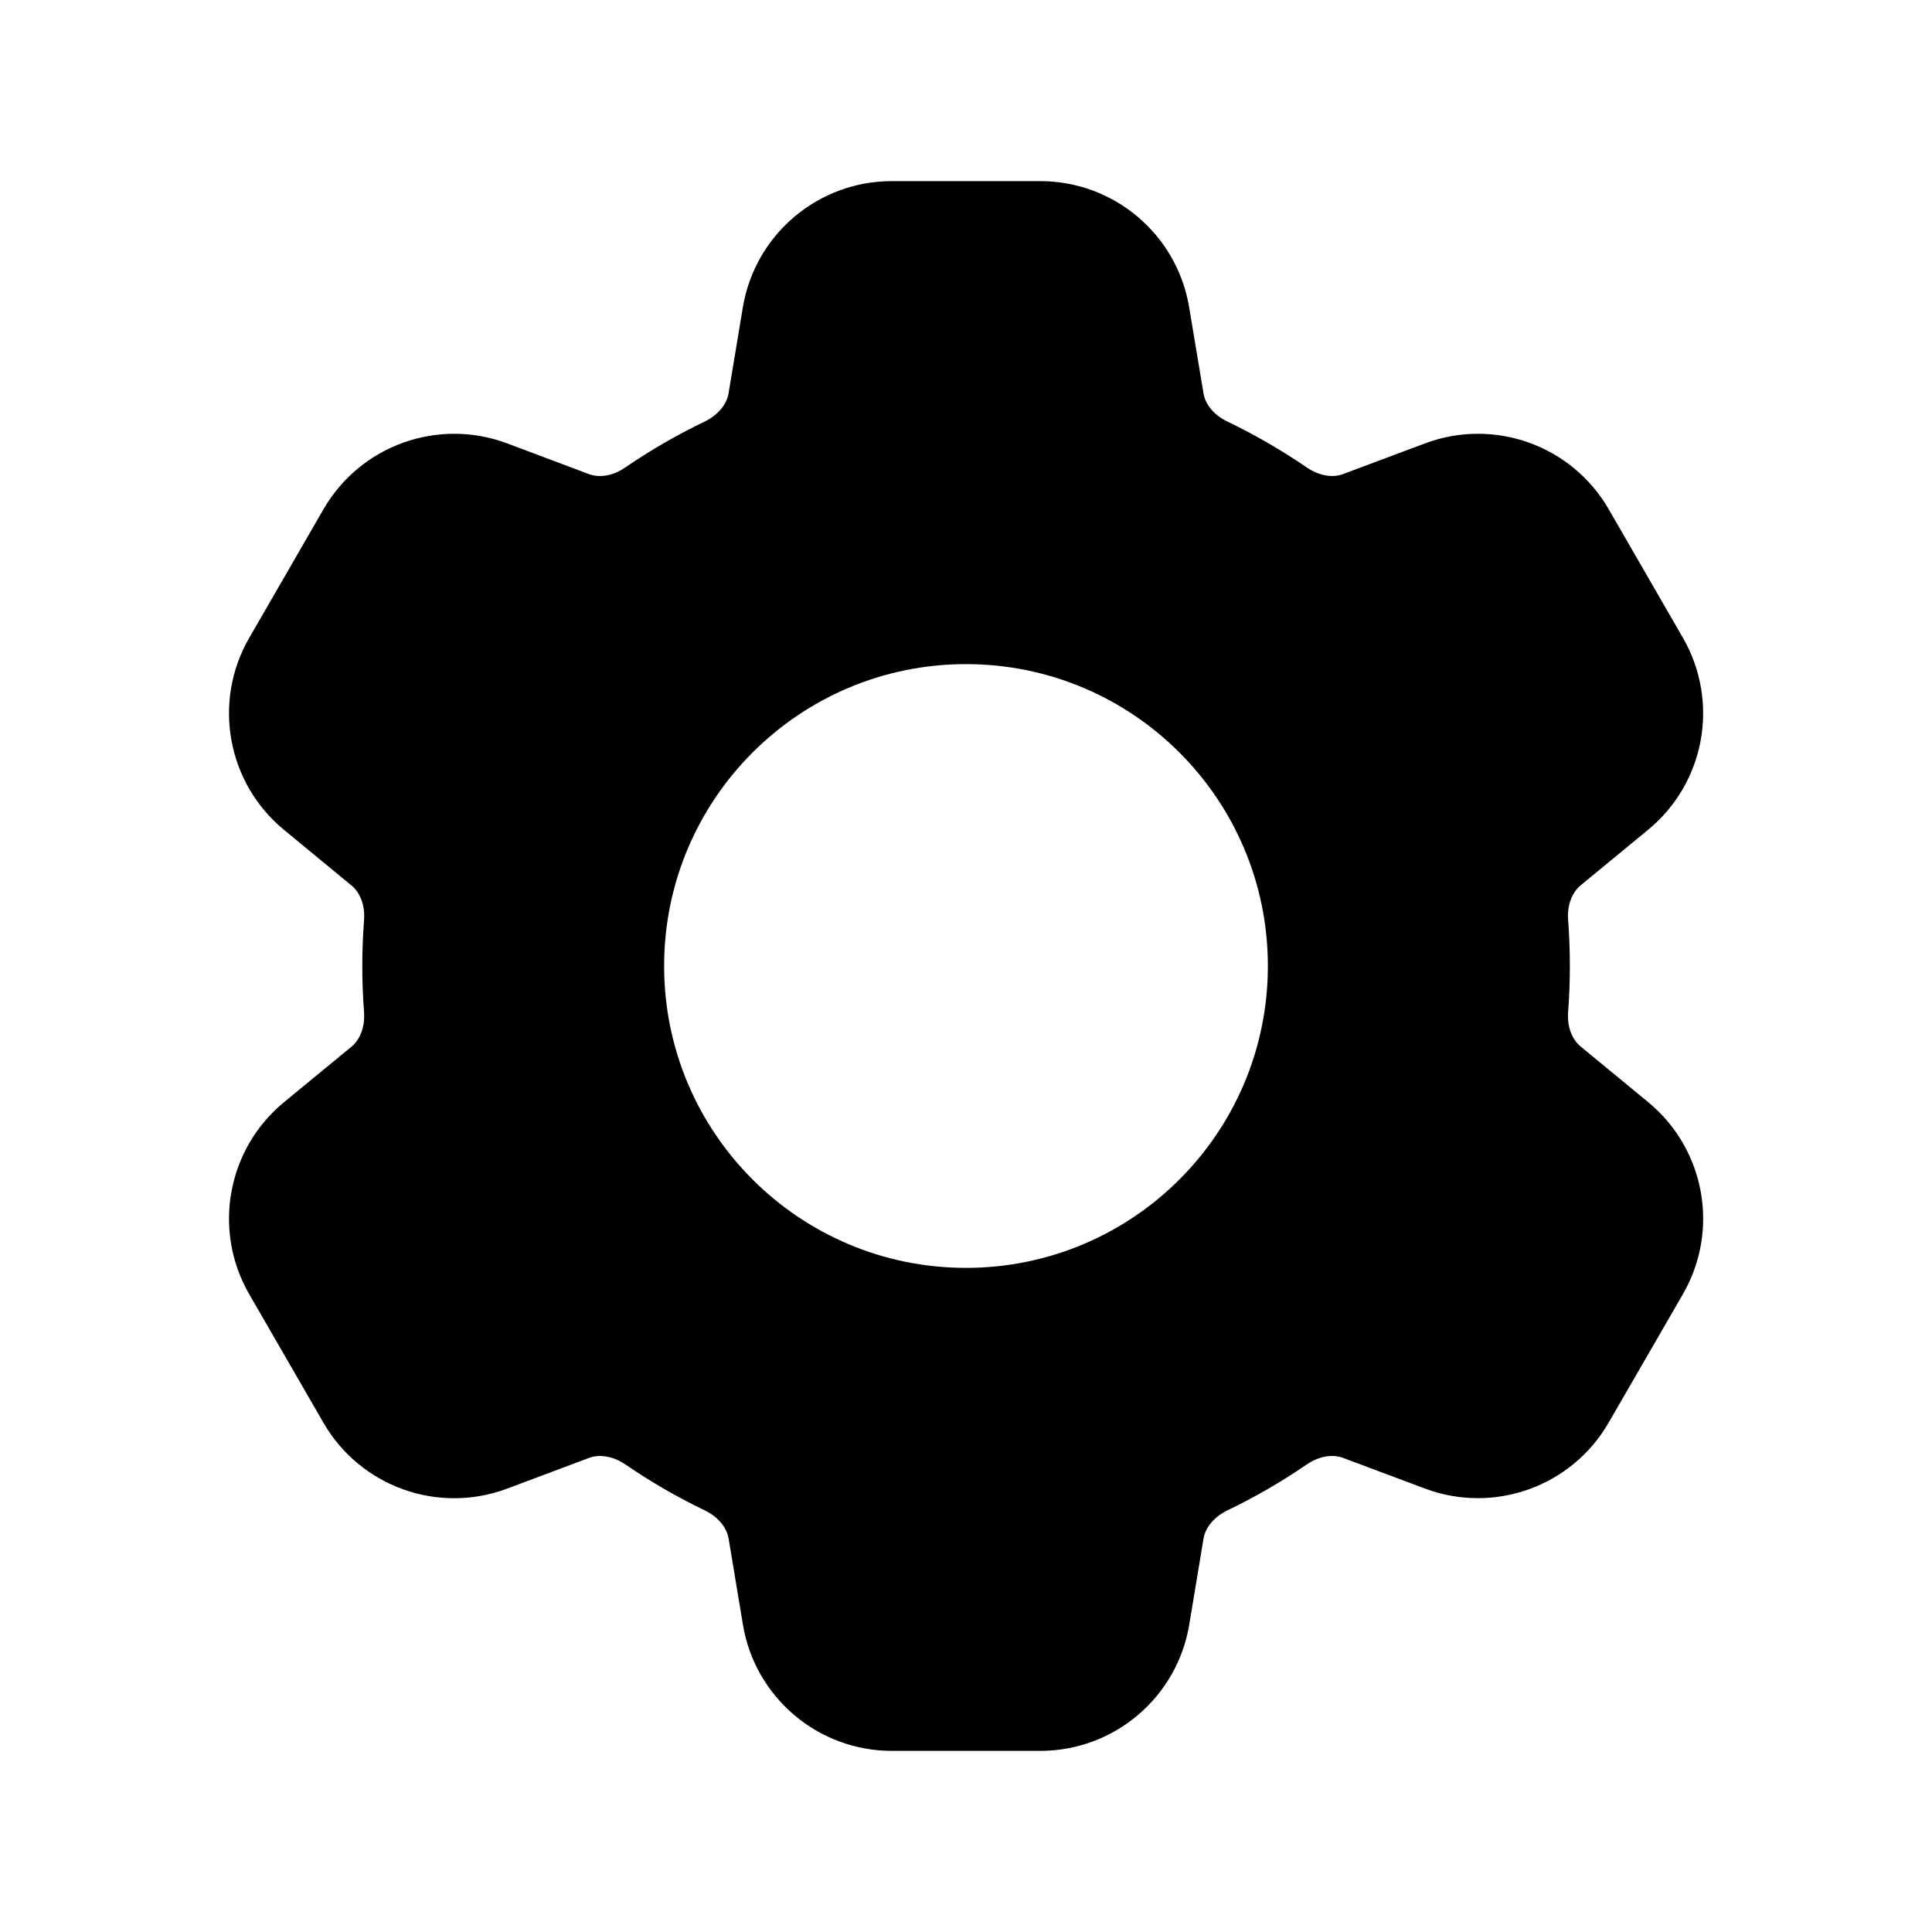
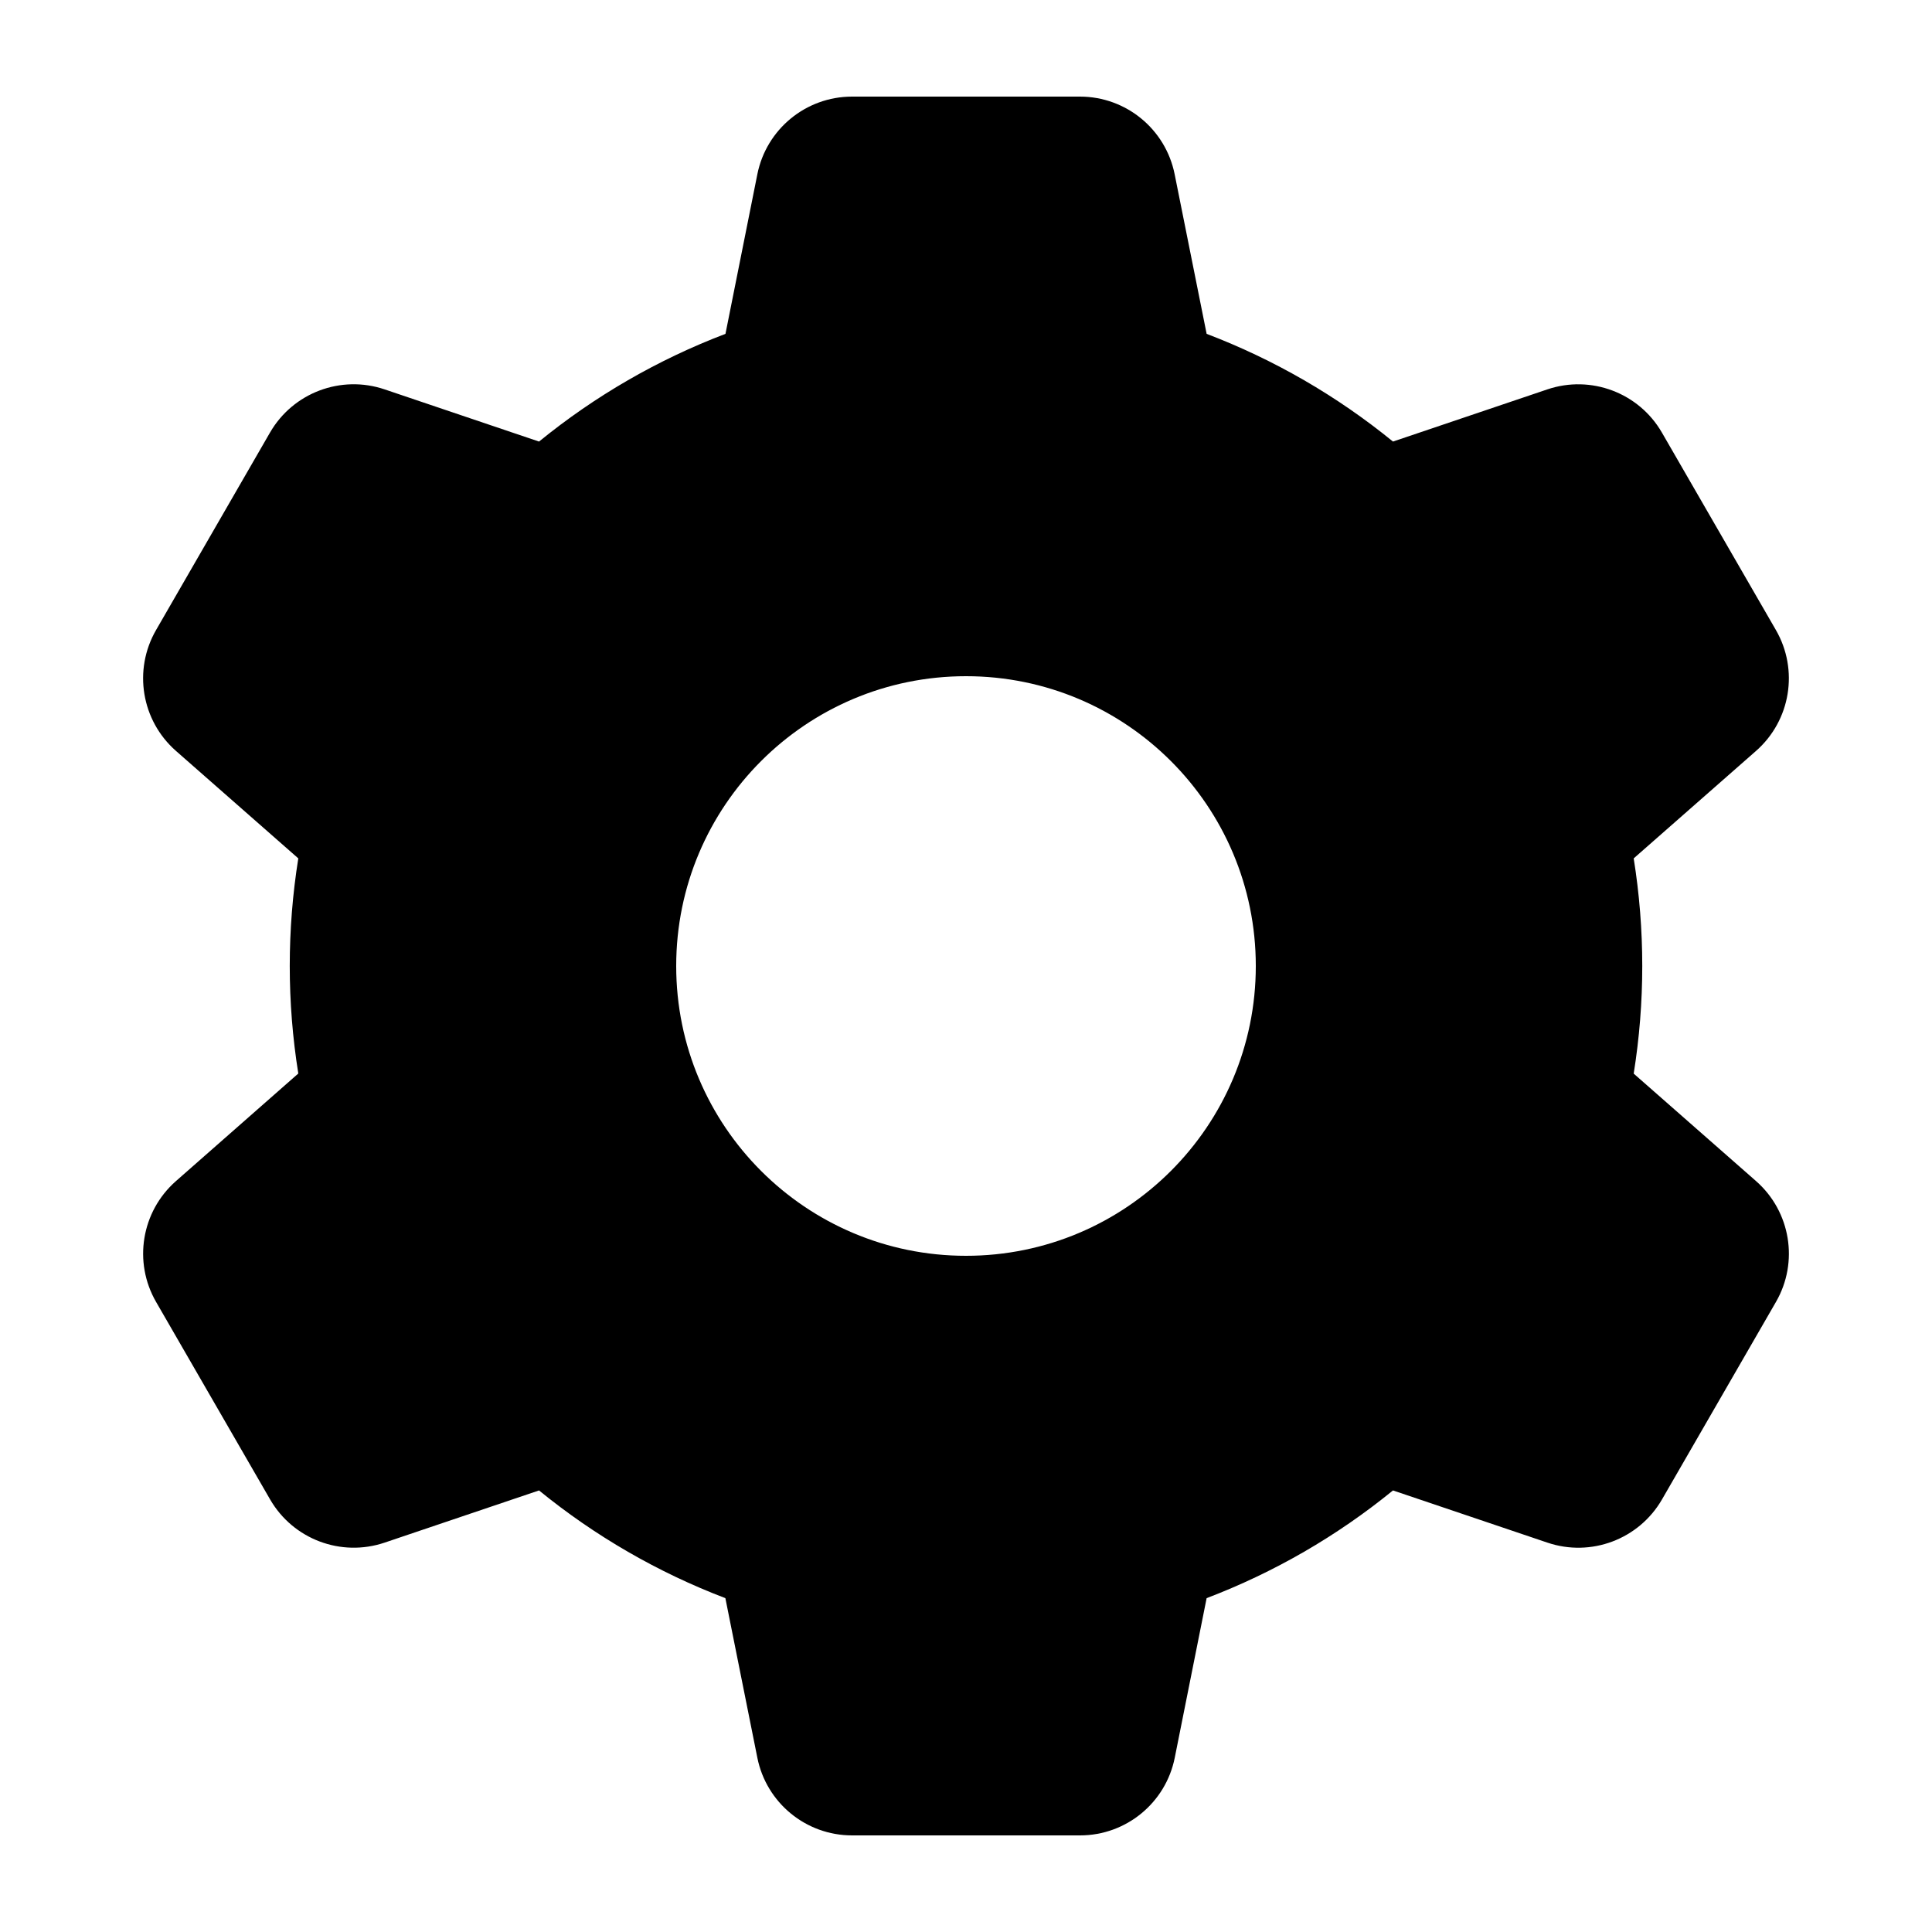
- <svg xmlns="http://www.w3.org/2000/svg" viewBox="0 0 24 24" fill="currentColor" aria-hidden="true" data-slot="icon">
-   <path fill-rule="evenodd" d="M11.078 2.25c-.917 0-1.699.663-1.85 1.567L9.05 4.889c-.02.12-.115.26-.297.348a7.493 7.493 0 0 0-.986.57c-.166.115-.334.126-.45.083L6.3 5.508a1.875 1.875 0 0 0-2.282.819l-.922 1.597a1.875 1.875 0 0 0 .432 2.385l.84.692c.095.078.17.229.154.43a7.598 7.598 0 0 0 0 1.139c.015.2-.059.352-.153.43l-.841.692a1.875 1.875 0 0 0-.432 2.385l.922 1.597a1.875 1.875 0 0 0 2.282.818l1.019-.382c.115-.043.283-.031.45.082.312.214.641.405.985.57.182.088.277.228.297.35l.178 1.071c.151.904.933 1.567 1.85 1.567h1.844c.916 0 1.699-.663 1.85-1.567l.178-1.072c.02-.12.114-.26.297-.349.344-.165.673-.356.985-.57.167-.114.335-.125.45-.082l1.02.382a1.875 1.875 0 0 0 2.28-.819l.923-1.597a1.875 1.875 0 0 0-.432-2.385l-.84-.692c-.095-.078-.17-.229-.154-.43a7.614 7.614 0 0 0 0-1.139c-.016-.2.059-.352.153-.43l.84-.692c.708-.582.891-1.59.433-2.385l-.922-1.597a1.875 1.875 0 0 0-2.282-.818l-1.02.382c-.114.043-.282.031-.449-.083a7.49 7.49 0 0 0-.985-.57c-.183-.087-.277-.227-.297-.348l-.179-1.072a1.875 1.875 0 0 0-1.85-1.567h-1.843ZM12 15.75a3.75 3.75 0 1 0 0-7.5 3.75 3.75 0 0 0 0 7.5Z" clip-rule="evenodd" />
+ <svg xmlns="http://www.w3.org/2000/svg" viewBox="0 0 20 20" fill="currentColor" aria-hidden="true" data-slot="icon">
+   <path fill-rule="evenodd" d="M7.84 1.804A1 1 0 0 1 8.82 1h2.36a1 1 0 0 1 .98.804l.331 1.652a6.993 6.993 0 0 1 1.929 1.115l1.598-.54a1 1 0 0 1 1.186.447l1.18 2.044a1 1 0 0 1-.205 1.251l-1.267 1.113a7.047 7.047 0 0 1 0 2.228l1.267 1.113a1 1 0 0 1 .206 1.25l-1.18 2.045a1 1 0 0 1-1.187.447l-1.598-.54a6.993 6.993 0 0 1-1.929 1.115l-.33 1.652a1 1 0 0 1-.98.804H8.82a1 1 0 0 1-.98-.804l-.331-1.652a6.993 6.993 0 0 1-1.929-1.115l-1.598.54a1 1 0 0 1-1.186-.447l-1.18-2.044a1 1 0 0 1 .205-1.251l1.267-1.114a7.05 7.05 0 0 1 0-2.227L1.821 7.773a1 1 0 0 1-.206-1.25l1.18-2.045a1 1 0 0 1 1.187-.447l1.598.54A6.992 6.992 0 0 1 7.51 3.456l.33-1.652ZM10 13a3 3 0 1 0 0-6 3 3 0 0 0 0 6Z" clip-rule="evenodd" />
</svg>
